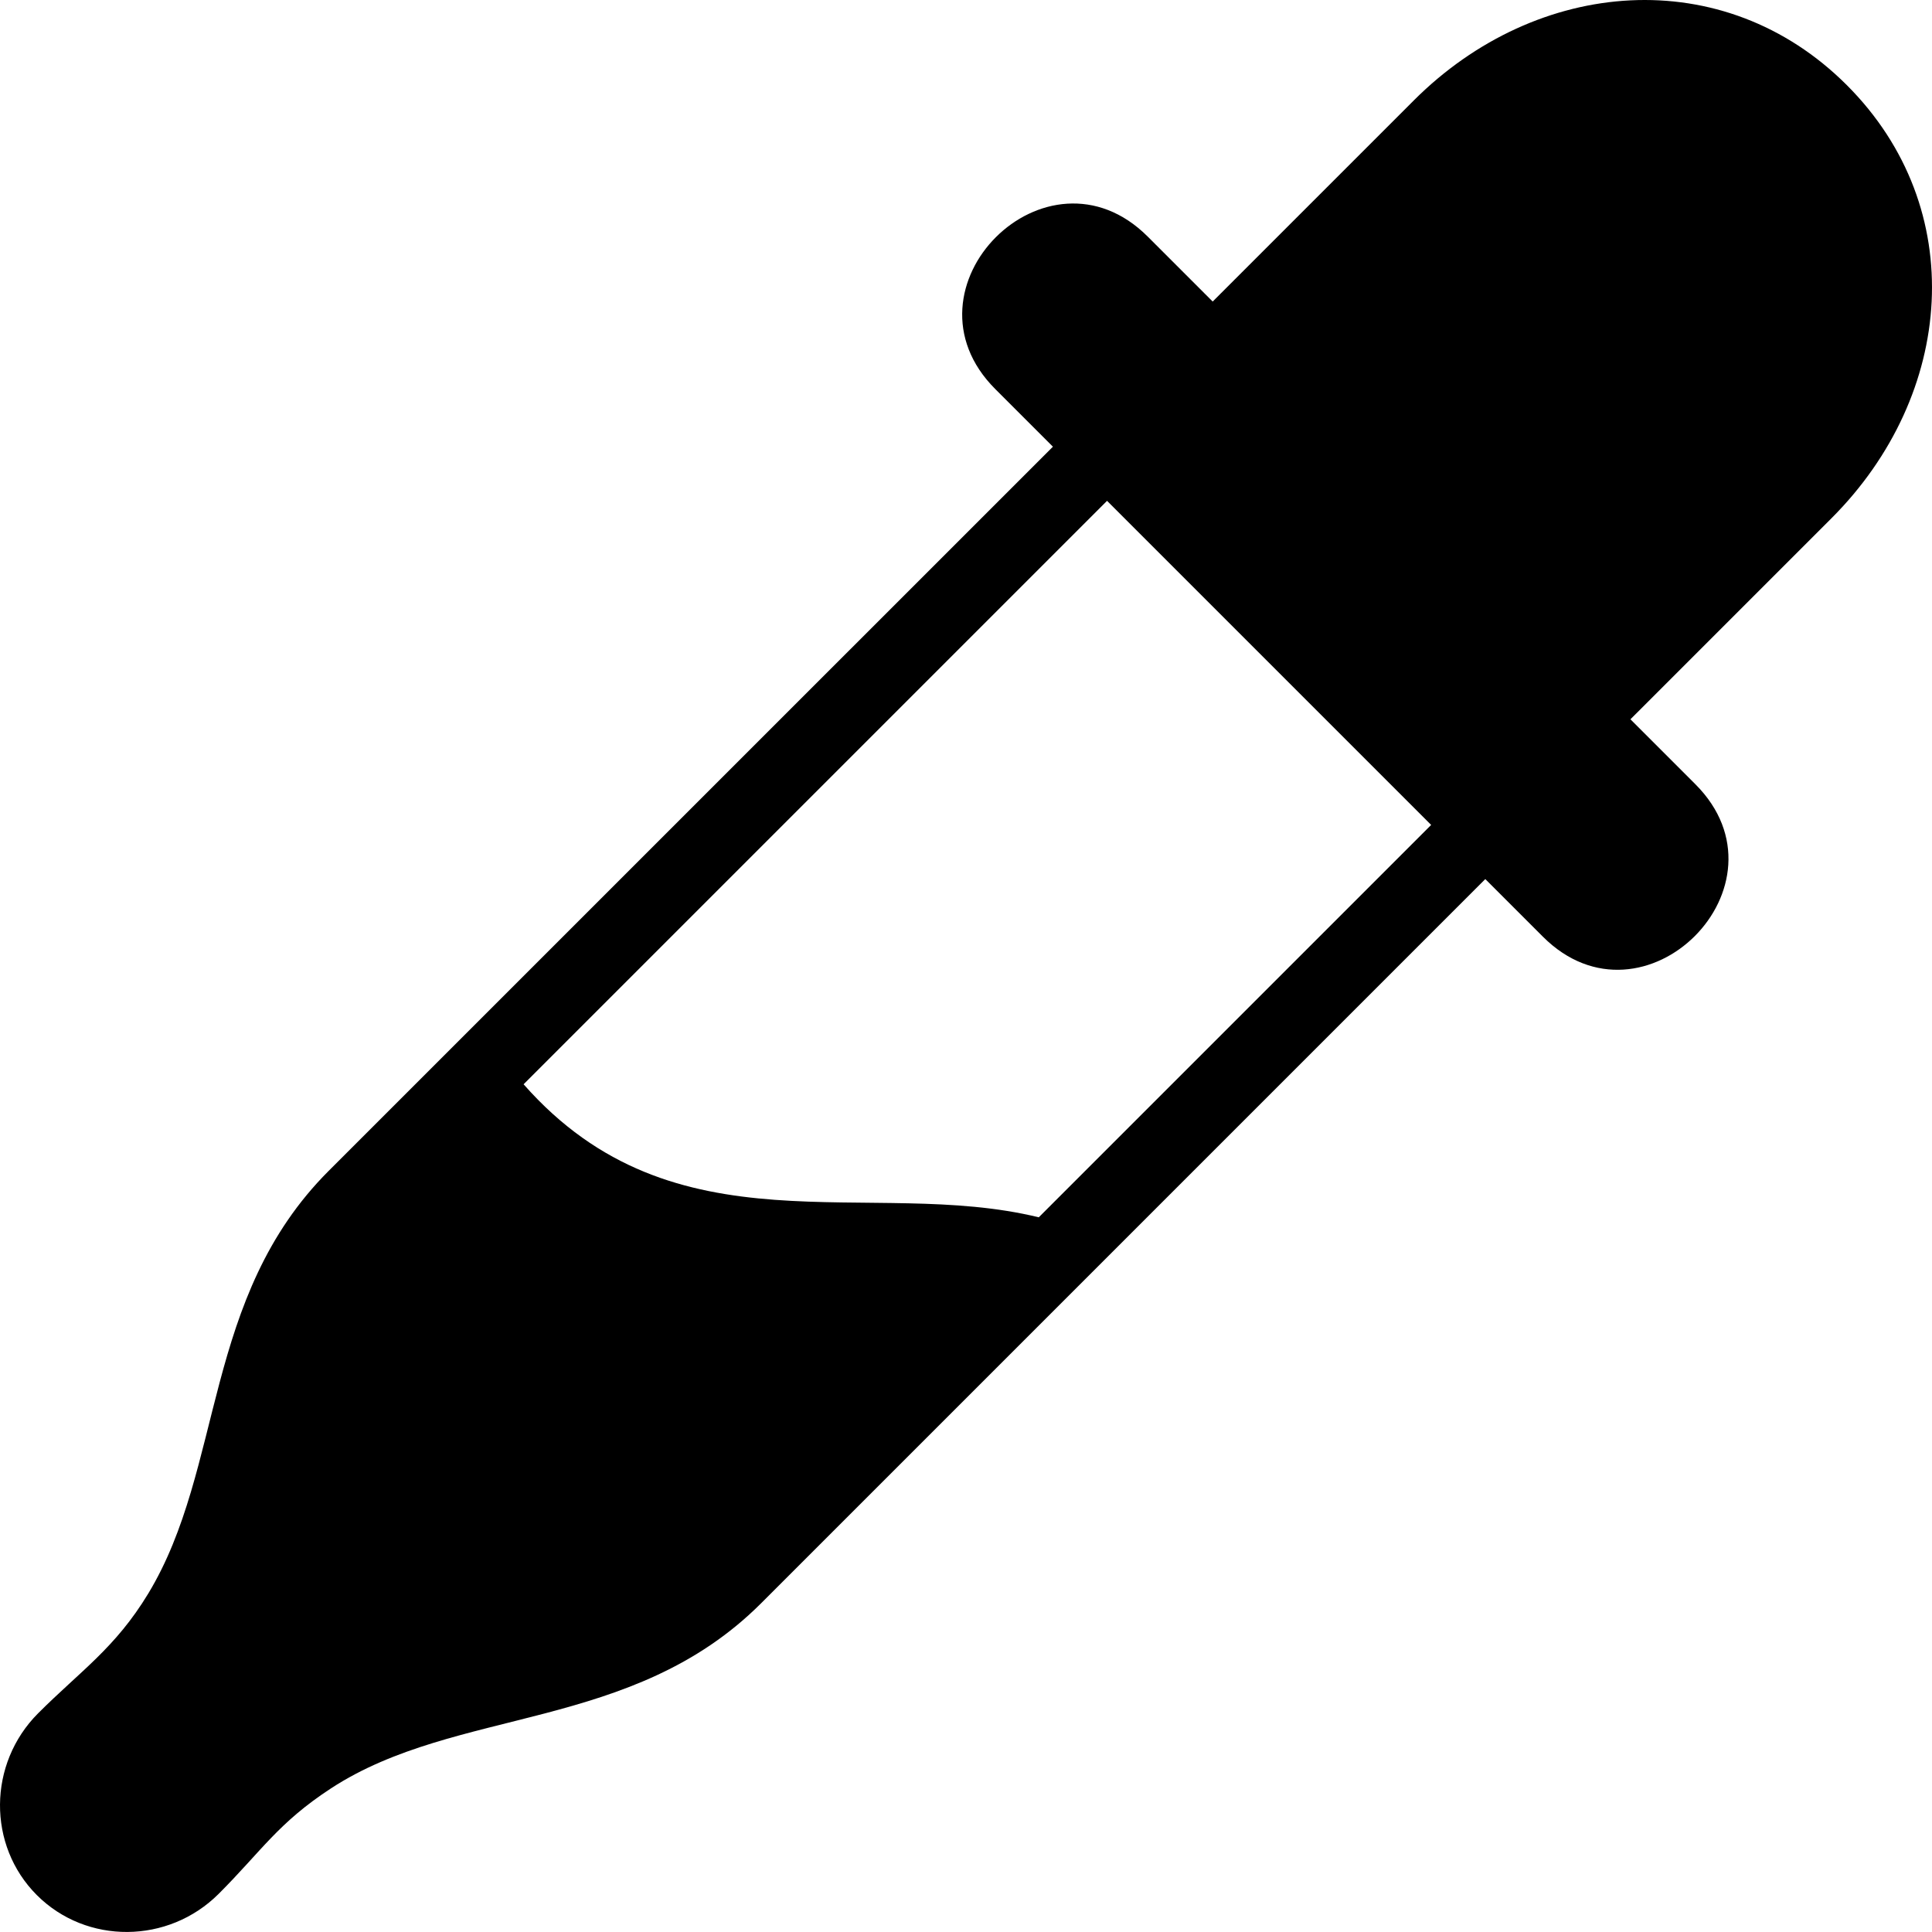
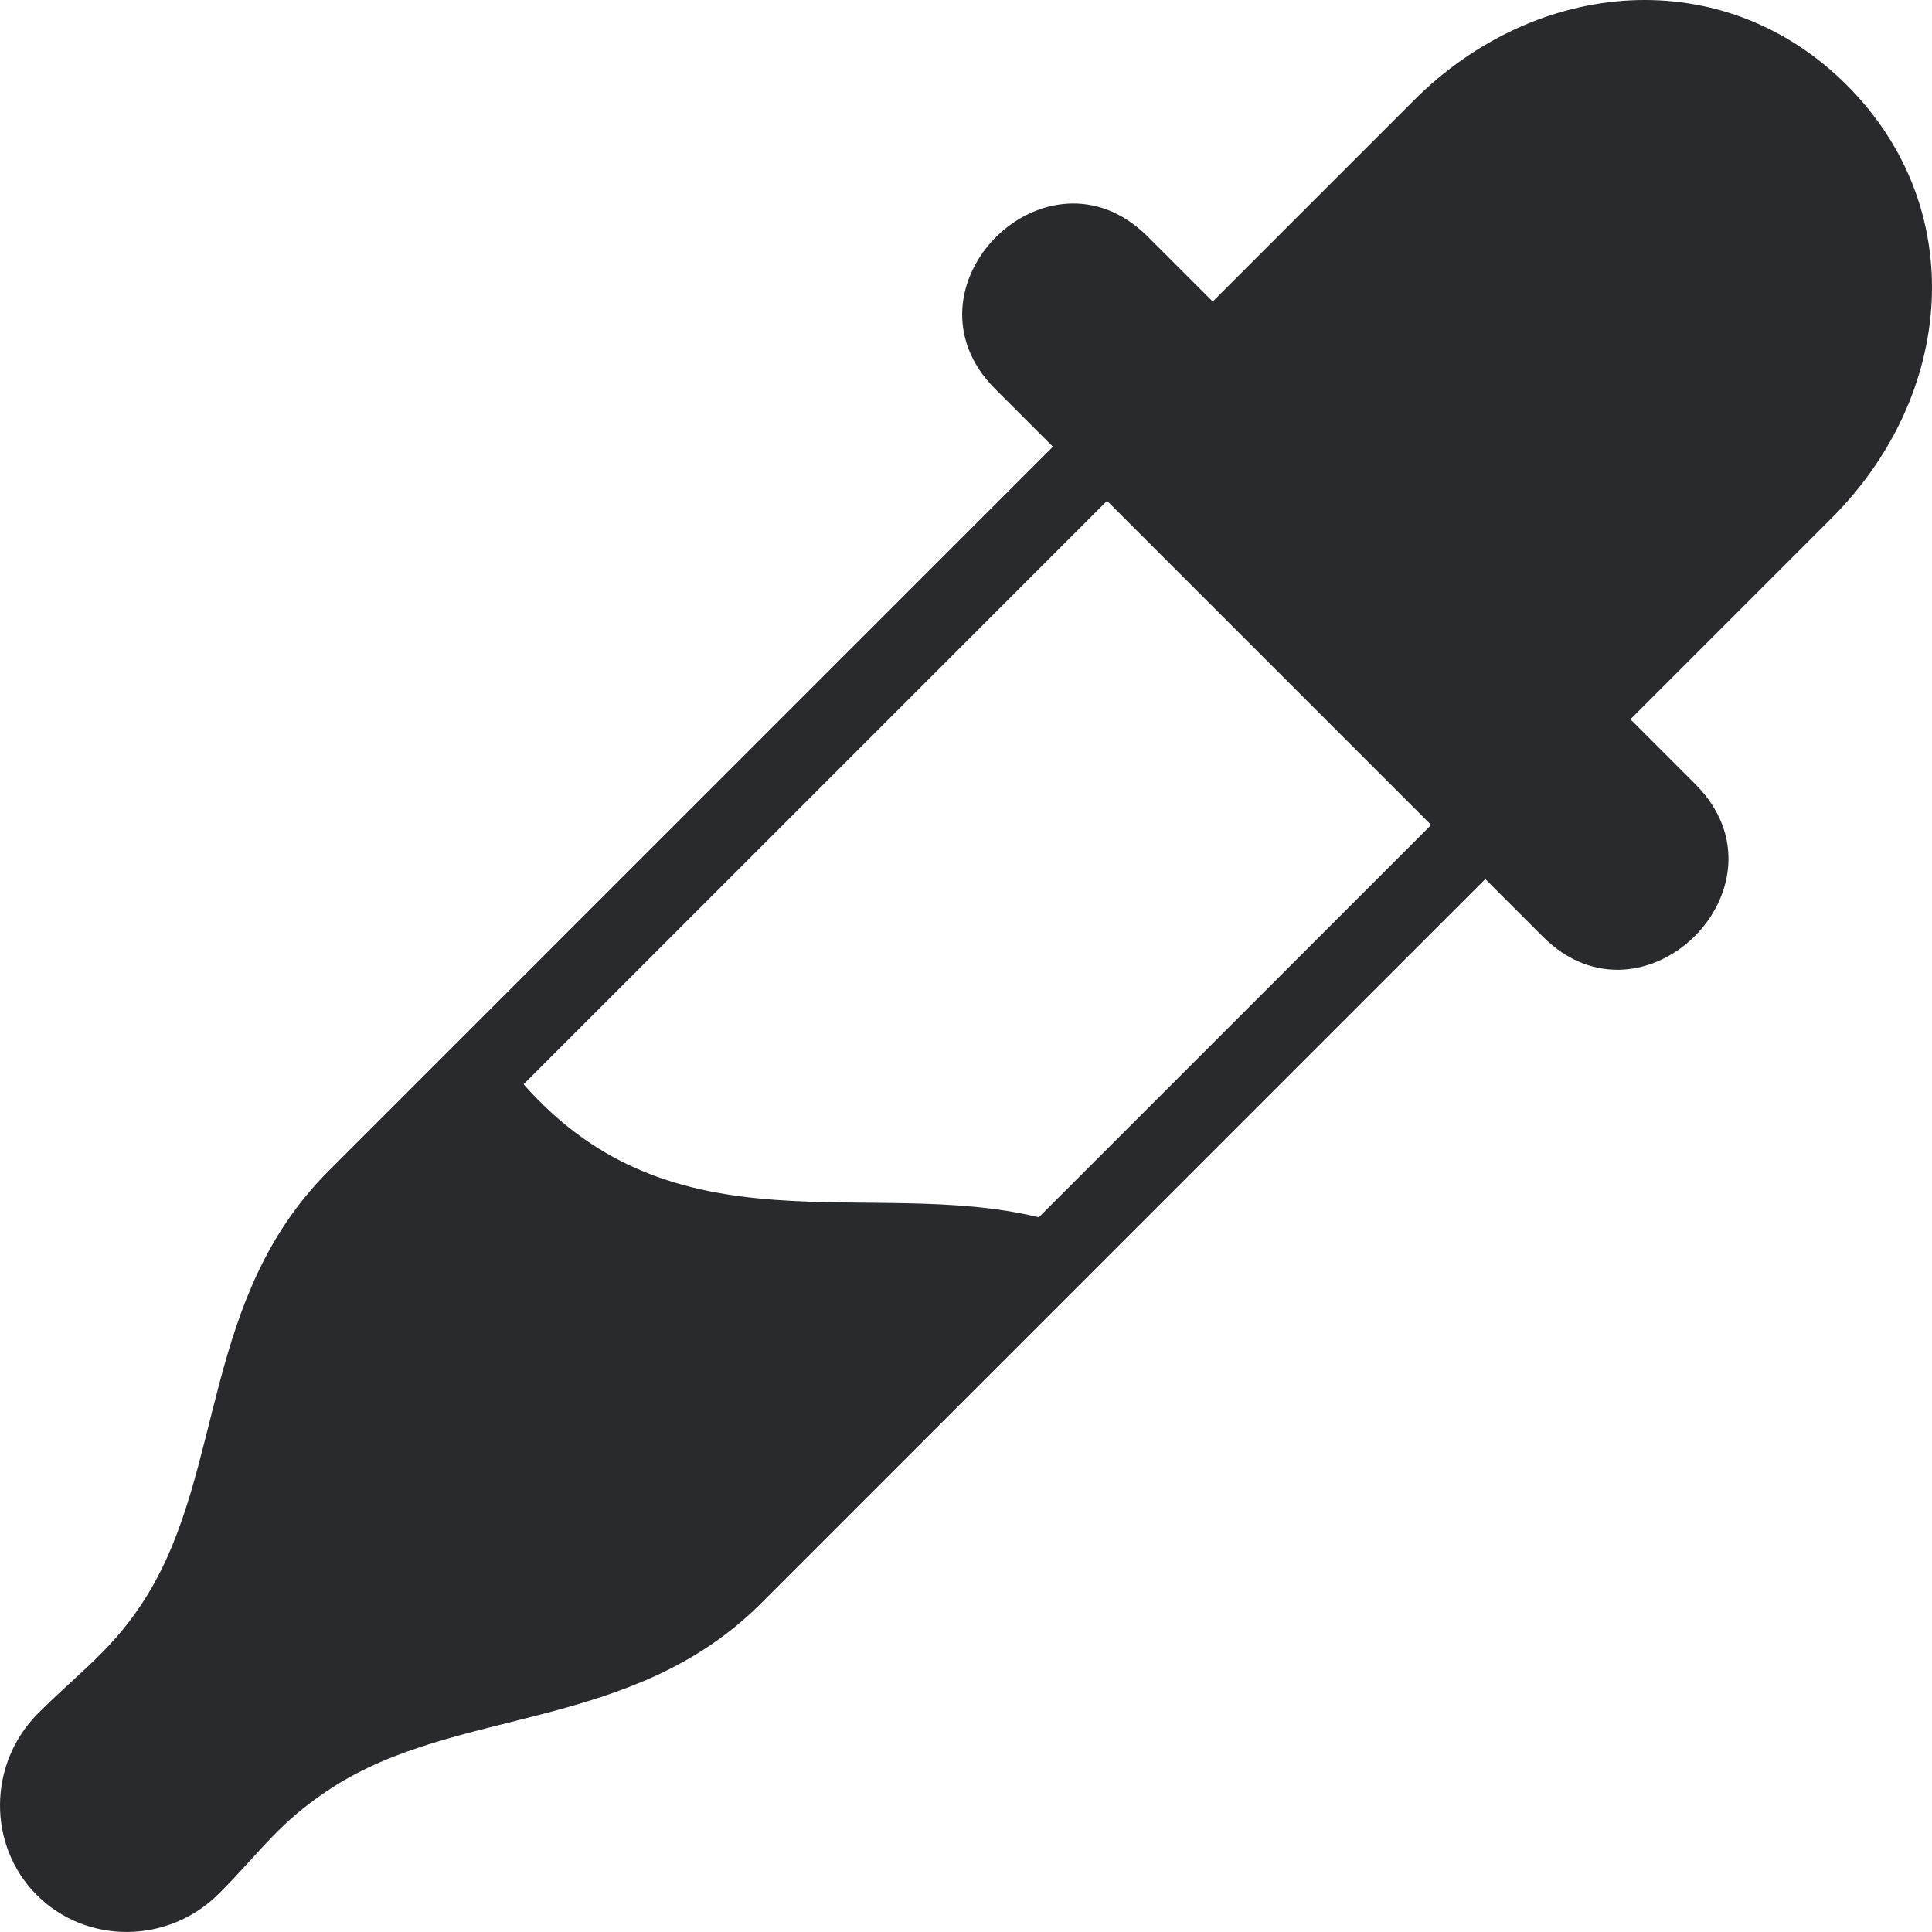
- <svg xmlns="http://www.w3.org/2000/svg" shape-rendering="geometricPrecision" text-rendering="geometricPrecision" image-rendering="optimizeQuality" fill-rule="evenodd" clip-rule="evenodd" viewBox="0 0 512 511.991">
+ <svg xmlns="http://www.w3.org/2000/svg" shape-rendering="geometricPrecision" text-rendering="geometricPrecision" image-rendering="optimizeQuality" fill-rule="evenodd" clip-rule="evenodd" viewBox="0 0 512 511.991" fill="#292a2d">
  <path d="M432.081 190.621l53.305-53.304c32.671-32.671 36.702-82.099 4.046-114.754l-.001-.001c-32.655-32.655-82.097-28.608-114.754 4.047l-53.304 53.304L304.16 62.7c-26.726-26.726-67.128 13.679-40.403 40.403l15.277 15.275c-77.89 77.885-93.102 93.088-191.926 191.912-33.533 33.533-27.587 78.622-47.833 112.04-8.719 14.393-17.943 20.481-29.155 31.692-13.352 13.354-13.513 35.043-.354 48.202l.002.001c13.159 13.159 34.848 12.999 48.201-.355 11.353-11.352 15.735-18.791 29.776-27.952 33.317-21.73 79.775-14.854 113.956-49.035 98.982-98.977 113.035-113.039 191.918-191.919l15.272 15.272c26.724 26.725 67.129-13.676 40.403-40.403l-17.213-17.212zM275.284 322.599c-44.743-10.923-96.383 10.319-136.526-35.253l154.623-154.623 85.889 85.89-103.986 103.986z" />
</svg>
